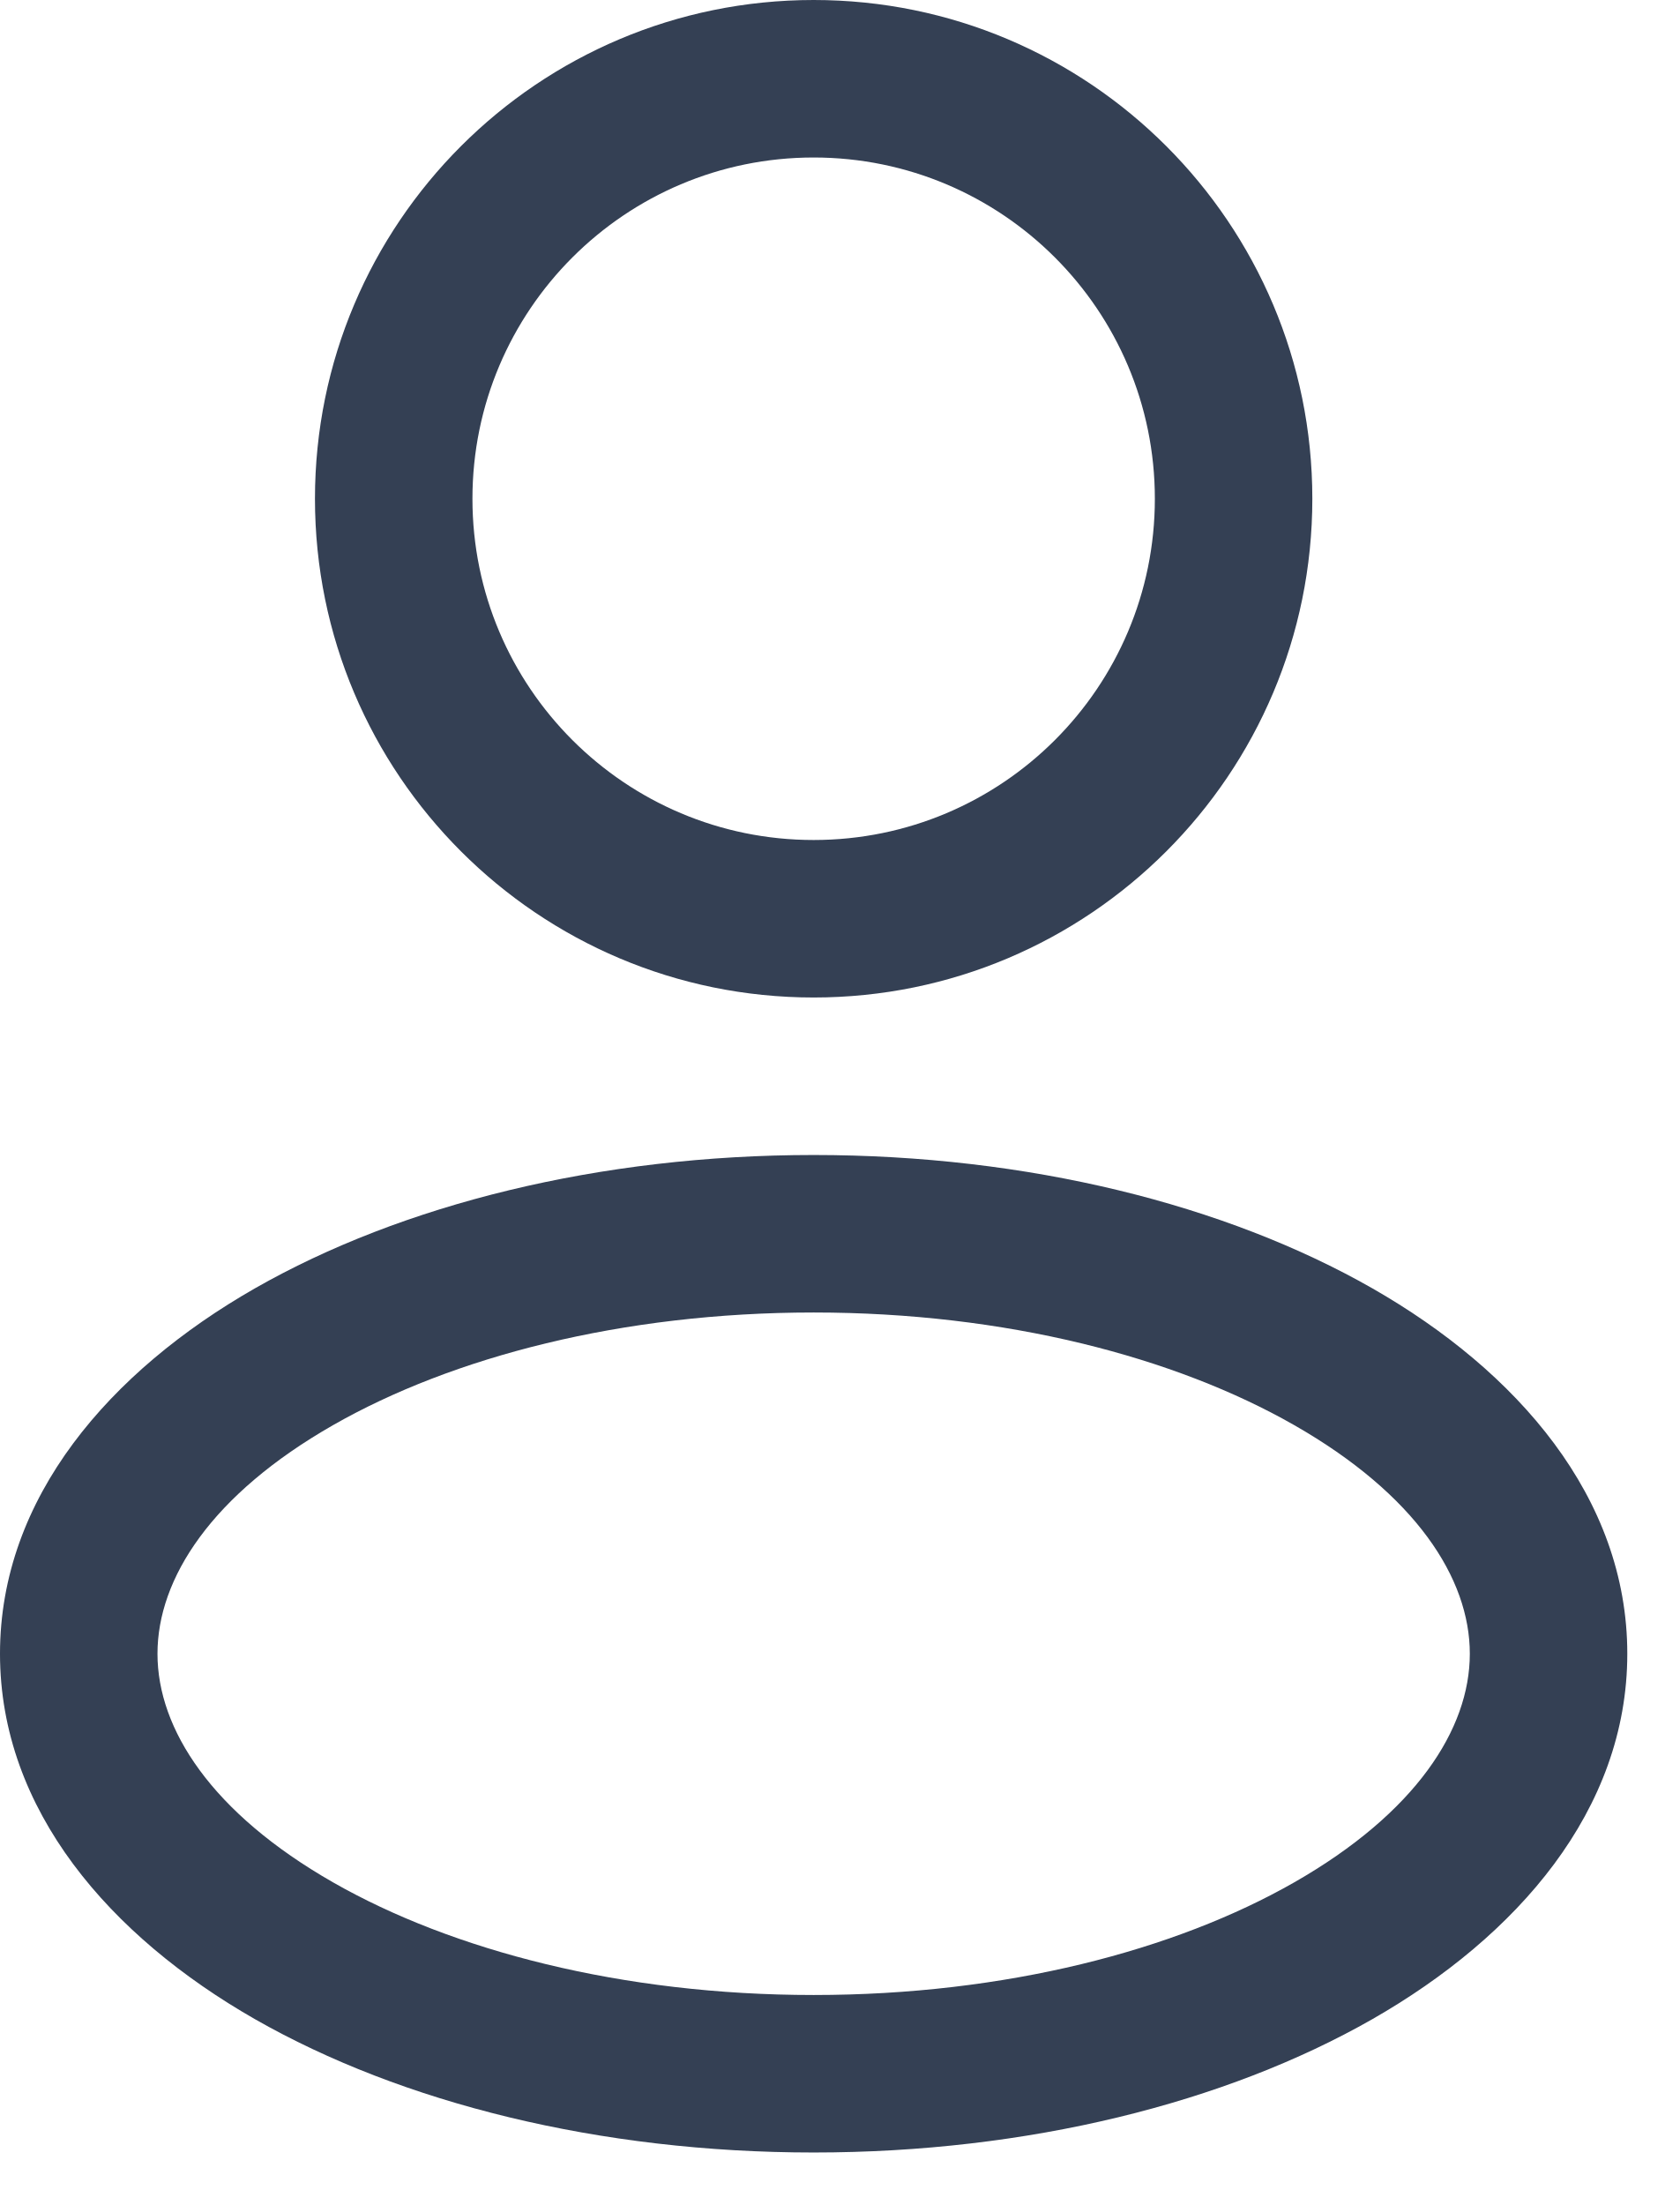
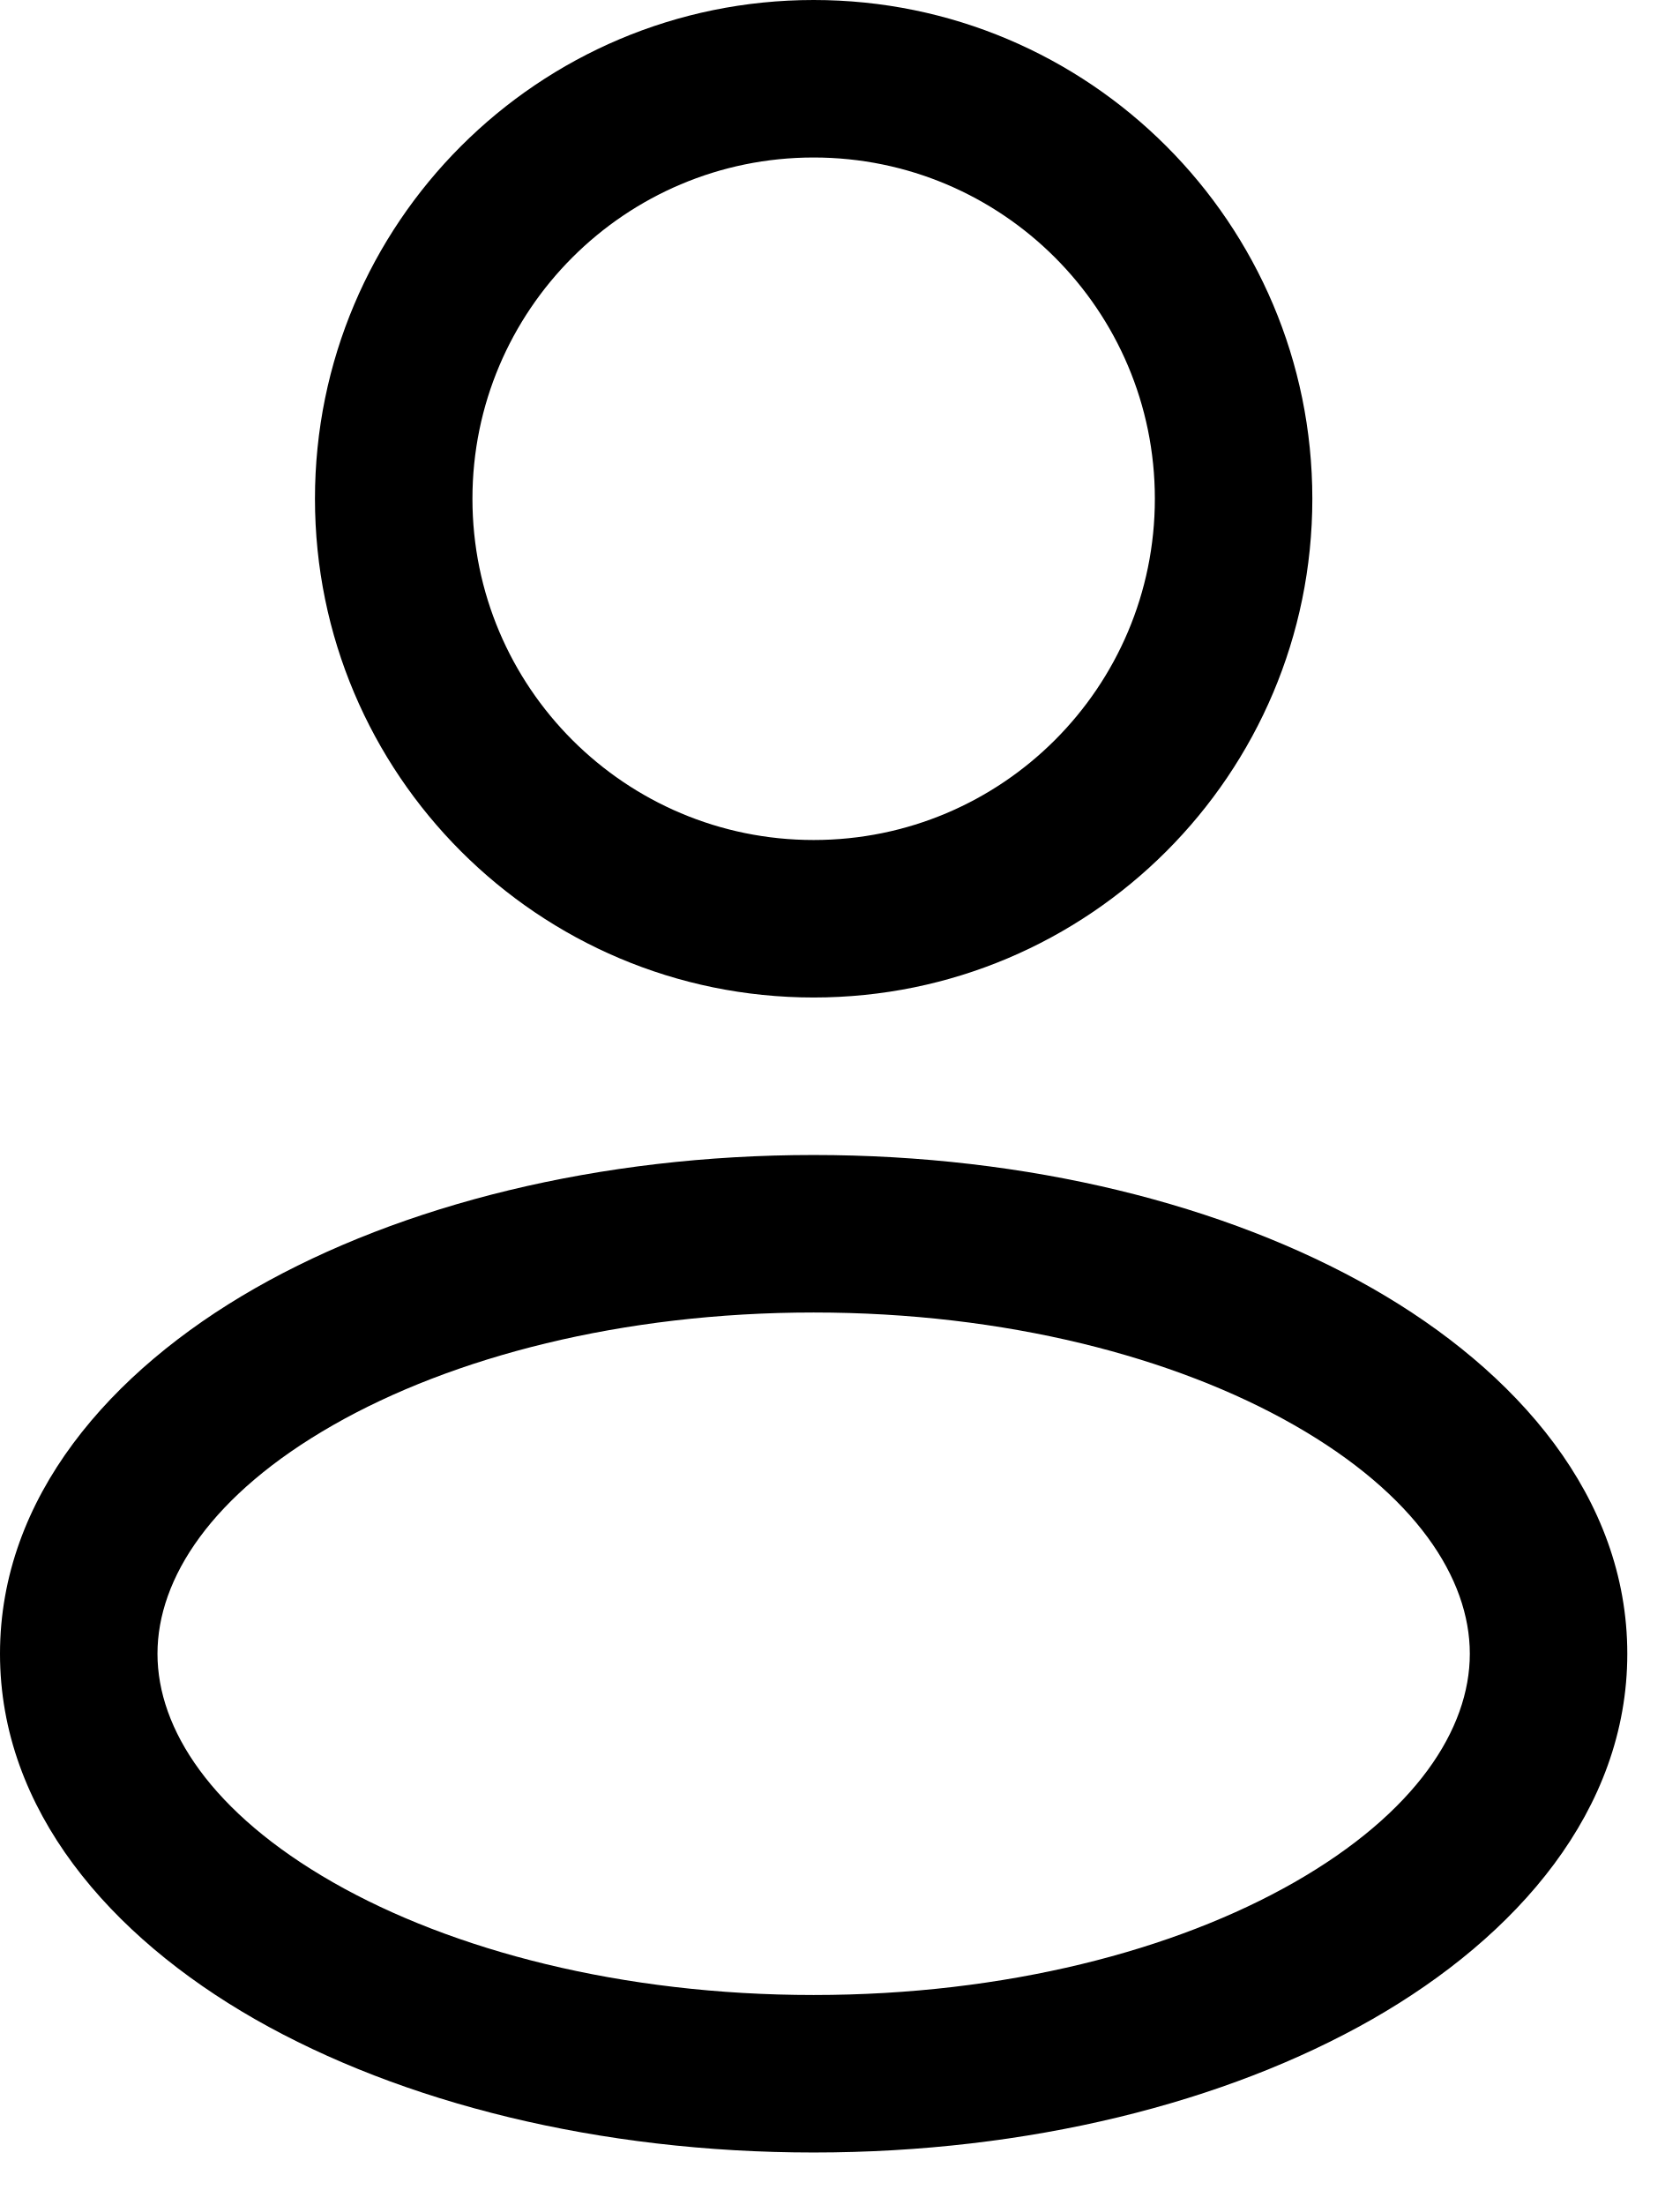
<svg xmlns="http://www.w3.org/2000/svg" width="16" height="21" viewBox="0 0 16 21" fill="none">
-   <path fill-rule="evenodd" clip-rule="evenodd" d="M7.75 0C5.127 0 3 2.127 3 4.75C3 7.373 5.127 9.5 7.75 9.5C10.373 9.5 12.5 7.373 12.5 4.75C12.5 2.127 10.373 0 7.75 0ZM4.5 4.75C4.5 2.955 5.955 1.5 7.75 1.5C9.545 1.5 11 2.955 11 4.75C11 6.545 9.545 8 7.75 8C5.955 8 4.5 6.545 4.5 4.75Z" fill="#344054" />
-   <path fill-rule="evenodd" clip-rule="evenodd" d="M7.75 11C5.711 11 3.828 11.471 2.428 12.27C1.05 13.058 0 14.26 0 15.75C0 17.24 1.05 18.442 2.428 19.23C3.828 20.029 5.711 20.5 7.75 20.5C9.789 20.5 11.672 20.029 13.072 19.23C14.45 18.442 15.5 17.24 15.5 15.75C15.5 14.26 14.45 13.058 13.072 12.27C11.672 11.471 9.789 11 7.75 11ZM1.5 15.75C1.5 15.031 2.017 14.233 3.172 13.573C4.306 12.925 5.923 12.5 7.75 12.5C9.577 12.5 11.194 12.925 12.328 13.573C13.483 14.233 14 15.031 14 15.75C14 16.469 13.483 17.267 12.328 17.927C11.194 18.575 9.577 19 7.75 19C5.923 19 4.306 18.575 3.172 17.927C2.017 17.267 1.5 16.469 1.5 15.75Z" fill="#344054" />
+   <path fill-rule="evenodd" clip-rule="evenodd" d="M7.75 0C5.127 0 3 2.127 3 4.75C3 7.373 5.127 9.5 7.75 9.5C10.373 9.5 12.5 7.373 12.5 4.75C12.5 2.127 10.373 0 7.75 0ZM4.5 4.75C4.5 2.955 5.955 1.5 7.75 1.5C9.545 1.5 11 2.955 11 4.75C11 6.545 9.545 8 7.75 8C5.955 8 4.5 6.545 4.5 4.75Z" fill="currentColor" />
+   <path fill-rule="evenodd" clip-rule="evenodd" d="M7.75 11C5.711 11 3.828 11.471 2.428 12.27C1.05 13.058 0 14.26 0 15.75C0 17.24 1.05 18.442 2.428 19.23C3.828 20.029 5.711 20.5 7.75 20.5C9.789 20.5 11.672 20.029 13.072 19.23C14.45 18.442 15.5 17.24 15.5 15.75C15.5 14.26 14.45 13.058 13.072 12.27C11.672 11.471 9.789 11 7.75 11ZM1.5 15.75C1.5 15.031 2.017 14.233 3.172 13.573C4.306 12.925 5.923 12.5 7.75 12.5C9.577 12.5 11.194 12.925 12.328 13.573C13.483 14.233 14 15.031 14 15.75C14 16.469 13.483 17.267 12.328 17.927C11.194 18.575 9.577 19 7.75 19C5.923 19 4.306 18.575 3.172 17.927C2.017 17.267 1.5 16.469 1.5 15.75Z" fill="currentColor" />
</svg>
